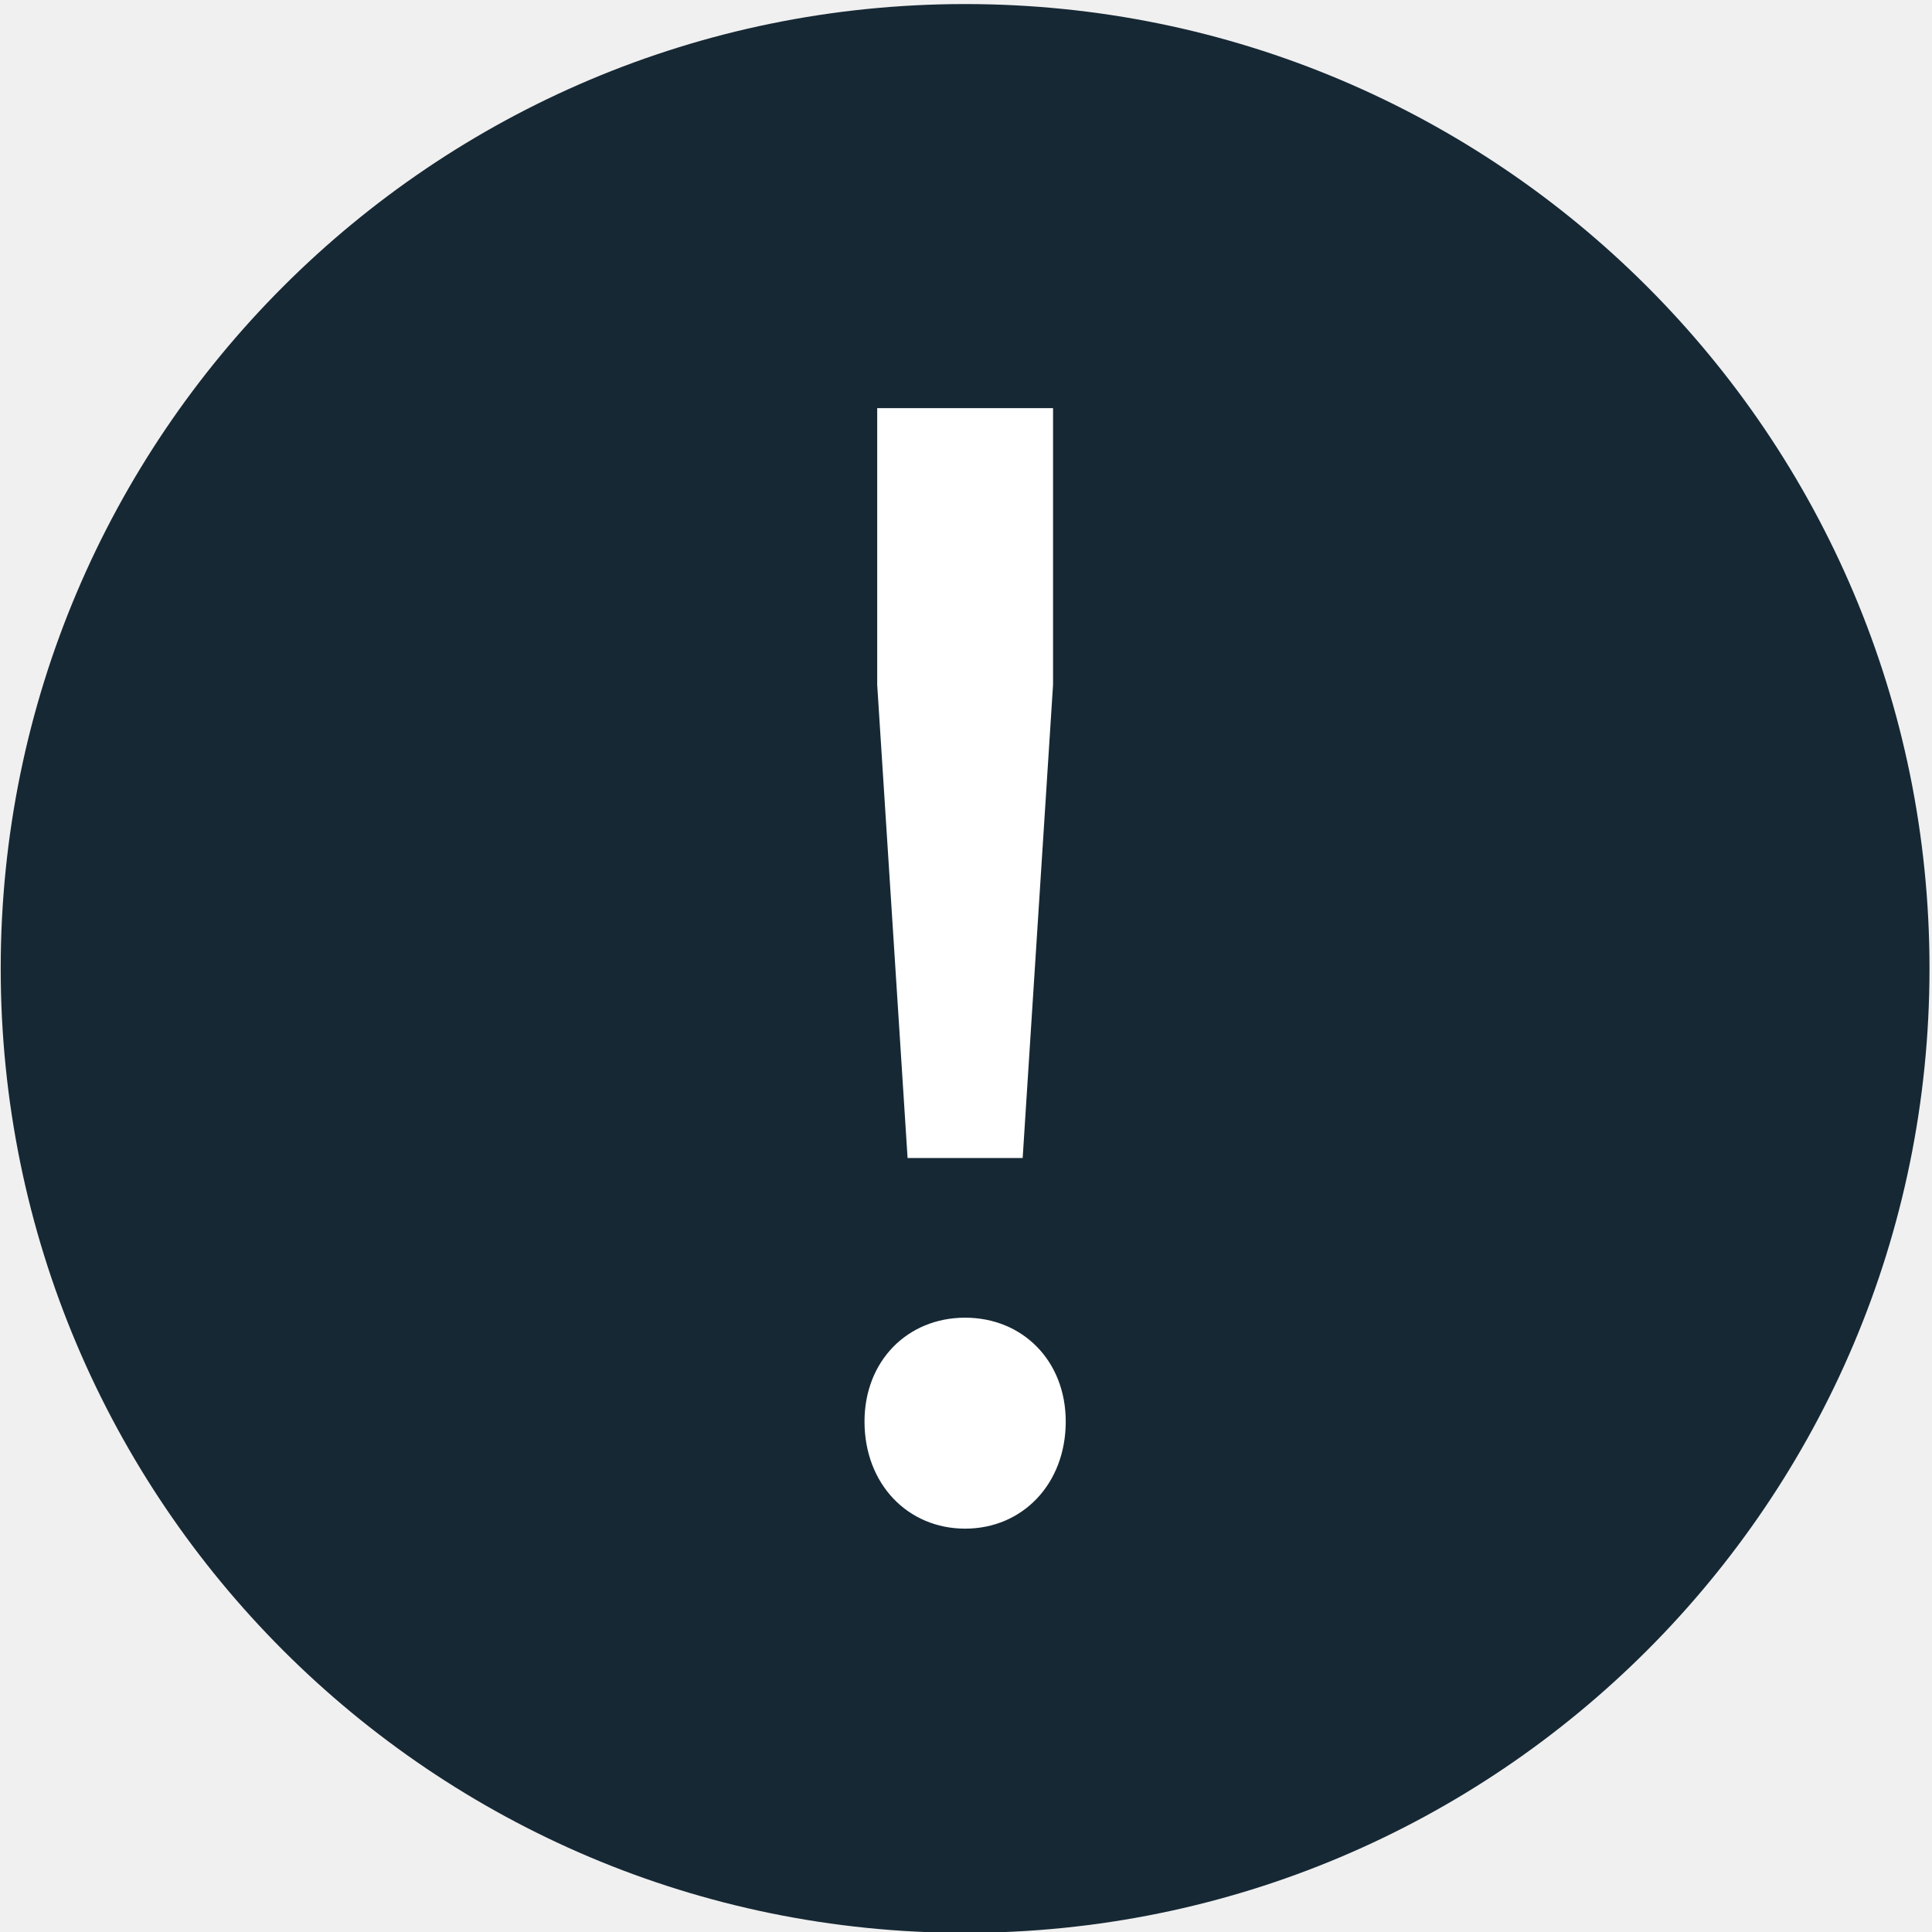
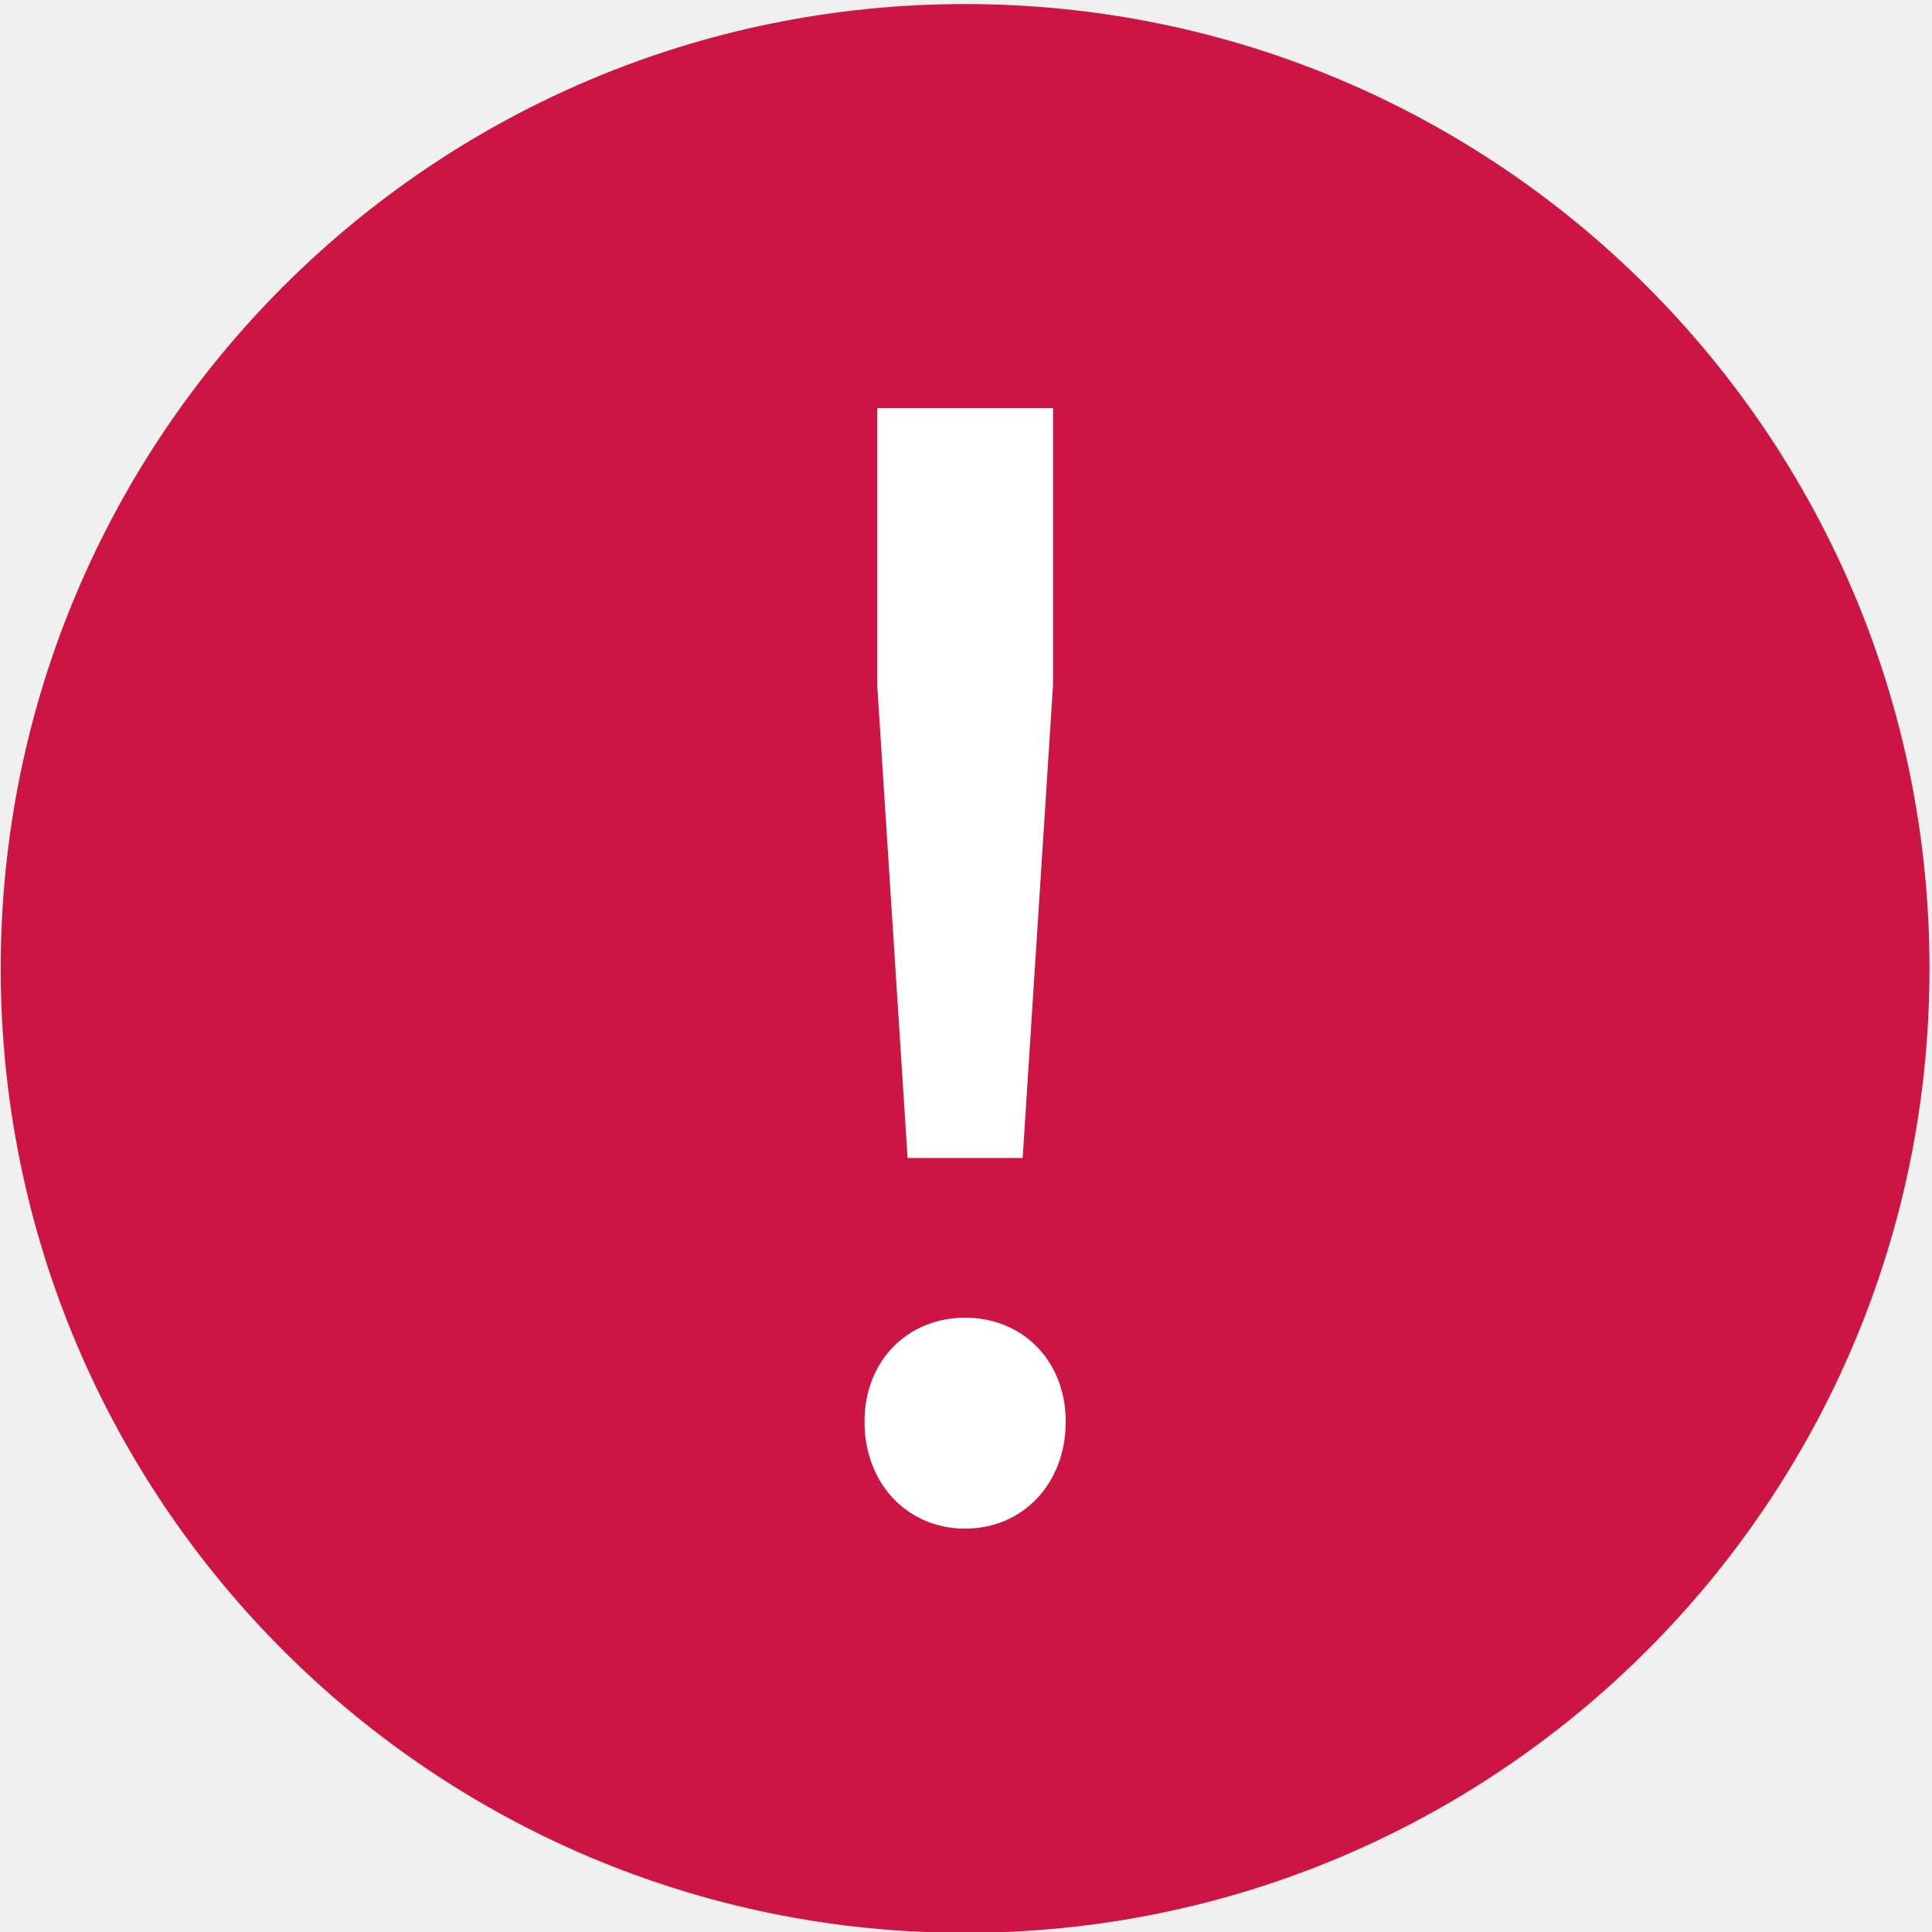
<svg xmlns="http://www.w3.org/2000/svg" id="Layer_1" data-name="Layer 1" viewBox="0 0 595.28 595.28">
  <defs>
-     <style>.cls-1{fill:none;}.cls-2{clip-path:url(#clip-path);}.cls-3{fill:#162834;}.cls-4{fill:#fff;}</style>
+     <style>.cls-1{fill:none;}.cls-2{clip-path:url(#clip-path);}.cls-3{fill:rgb(205, 21, 67);}.cls-4{fill:#fff;}</style>
    <clipPath id="clip-path">
      <rect class="cls-1" x="0.22" y="1.25" width="594.29" height="594.29" />
    </clipPath>
  </defs>
  <g class="cls-2">
    <path class="cls-3" d="M297.37,595.54c164.11,0,297.14-133,297.14-297.14S461.48,1.25,297.37,1.25.22,134.29.22,298.4s133,297.14,297.15,297.14" />
    <path class="cls-4" d="M297.37,406c-17.73,0-31,13.3-31,32,0,19.21,13.3,33,31,33s31-13.8,31-33c0-18.72-13.3-32-31-32M270.28,125.75V211l9.36,145.81H315.1L324.46,211V125.75Z" />
  </g>
</svg>
